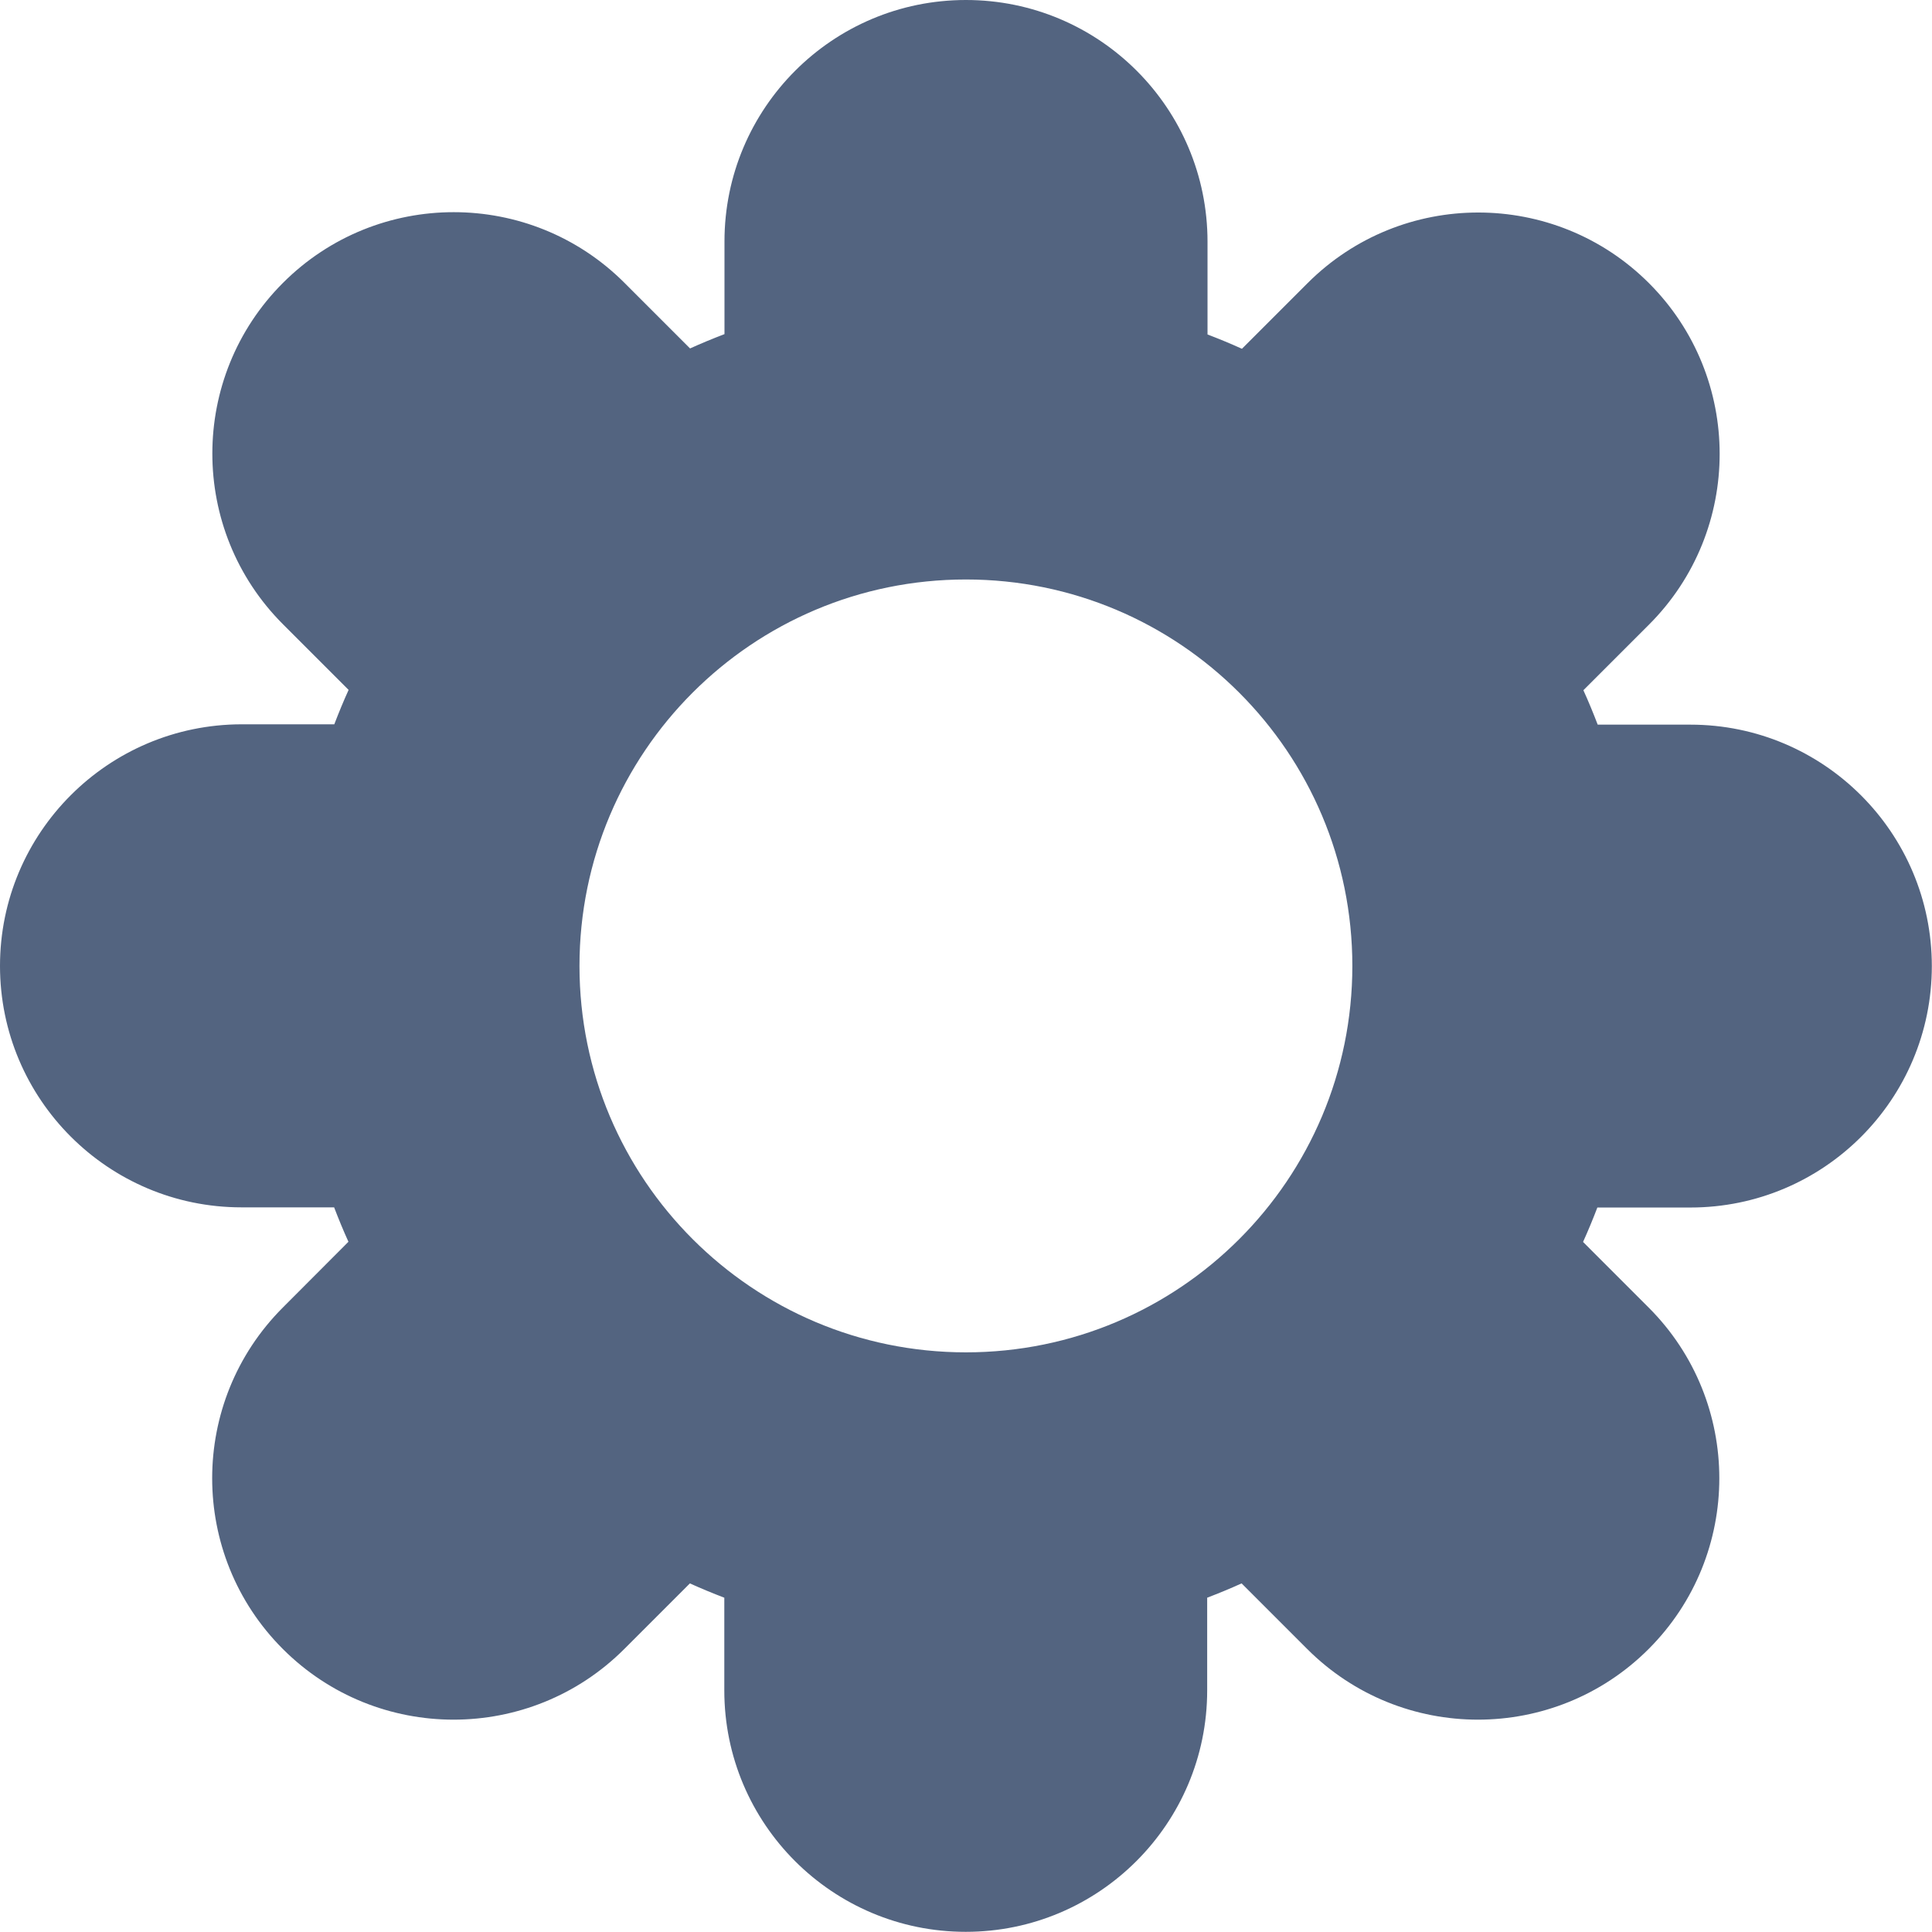
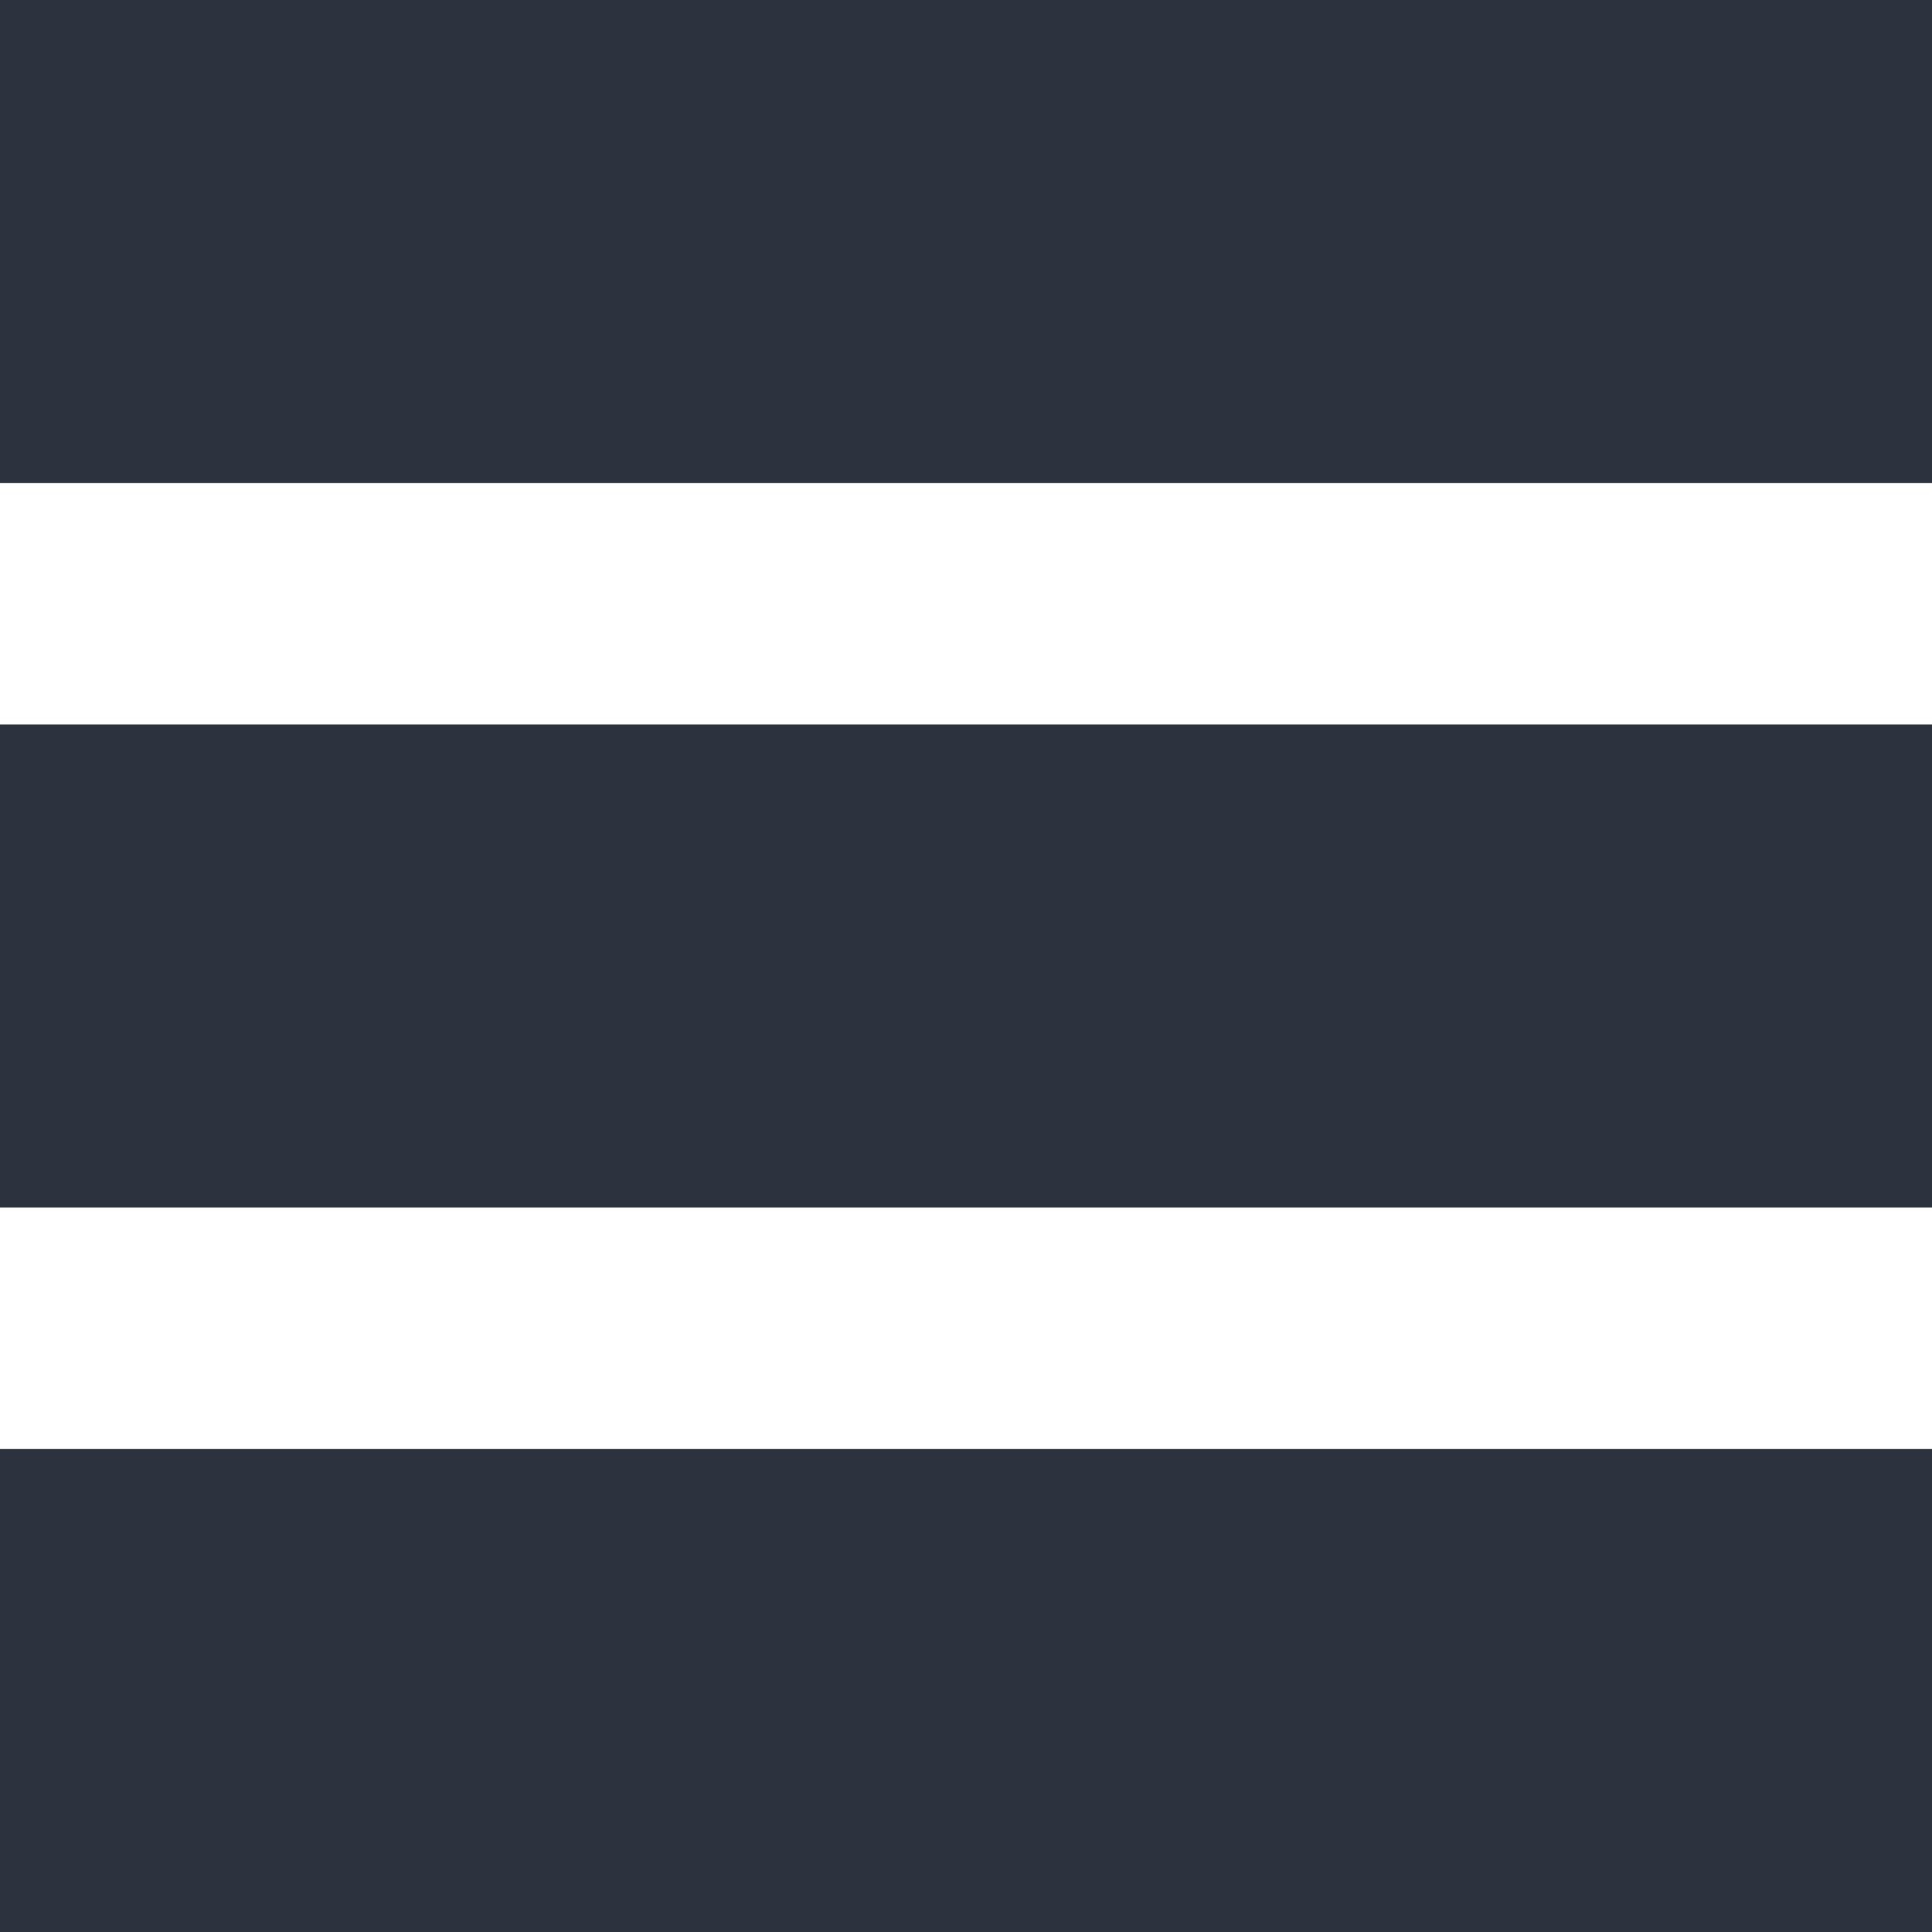
- <svg xmlns="http://www.w3.org/2000/svg" version="1.1" x="0px" y="0px" viewBox="0 0 1133.9 1133.9" enable-background="new 0 0 1133.9 1133.9" xml:space="preserve">
-   <g id="Ebene_1" display="none">
-     <rect y="850.4" display="inline" fill="#2C323E" width="1133.9" height="283.5" />
-     <rect y="425.2" display="inline" fill="#2C323E" width="1133.9" height="283.5" />
-     <rect display="inline" fill="#2C323E" width="1133.9" height="283.5" />
-   </g>
-   <g id="config">
-     <path id="config_1_" fill="#536480" d="M992.1,708.7c78.3,0,141.7-63.5,141.7-141.7s-63.5-141.7-141.7-141.7h-54.4   c-2.6-6.8-5.4-13.6-8.4-20.2l38.5-38.5c55.3-55.3,55.3-145.1,0-200.4c-55.3-55.3-145.1-55.3-200.4,0l-38.5,38.5   c-6.6-3-13.4-5.8-20.2-8.4v-54.4C708.7,63.5,645.2,0,566.9,0S425.2,63.5,425.2,141.7v54.4c-6.8,2.6-13.6,5.4-20.2,8.4l-38.5-38.5   c-55.3-55.3-145.1-55.3-200.4,0c-55.3,55.3-55.3,145.1,0,200.4l38.5,38.5c-3,6.6-5.8,13.4-8.4,20.2h-54.4   C63.5,425.2,0,488.7,0,566.9s63.5,141.7,141.7,141.7h54.4c2.6,6.8,5.4,13.6,8.4,20.2L166,767.4c-55.3,55.3-55.3,145.1,0,200.4   c55.3,55.3,145.1,55.3,200.4,0l38.5-38.5c6.6,3,13.4,5.8,20.2,8.4v54.4c0,78.3,63.5,141.7,141.7,141.7s141.7-63.5,141.7-141.7   v-54.4c6.8-2.6,13.6-5.4,20.2-8.4l38.5,38.5c55.3,55.3,145.1,55.3,200.4,0c55.3-55.3,55.3-145.1,0-200.4l-38.5-38.5   c3-6.6,5.8-13.4,8.4-20.2H992.1z M566.9,793.7c-125.2,0-226.8-101.5-226.8-226.8s101.5-226.8,226.8-226.8s226.8,101.5,226.8,226.8   S692.2,793.7,566.9,793.7z" />
-   </g>
+ <svg xmlns="http://www.w3.org/2000/svg" version="1.1" id="Ebene_1" x="0px" y="0px" viewBox="0 0 1133.9 1133.9" enable-background="new 0 0 1133.9 1133.9" xml:space="preserve">
+   <rect y="850.4" fill="#2C323E" width="1133.9" height="283.5" />
+   <rect y="425.2" fill="#2C323E" width="1133.9" height="283.5" />
+   <rect y="0" fill="#2C323E" width="1133.9" height="283.5" />
</svg>
